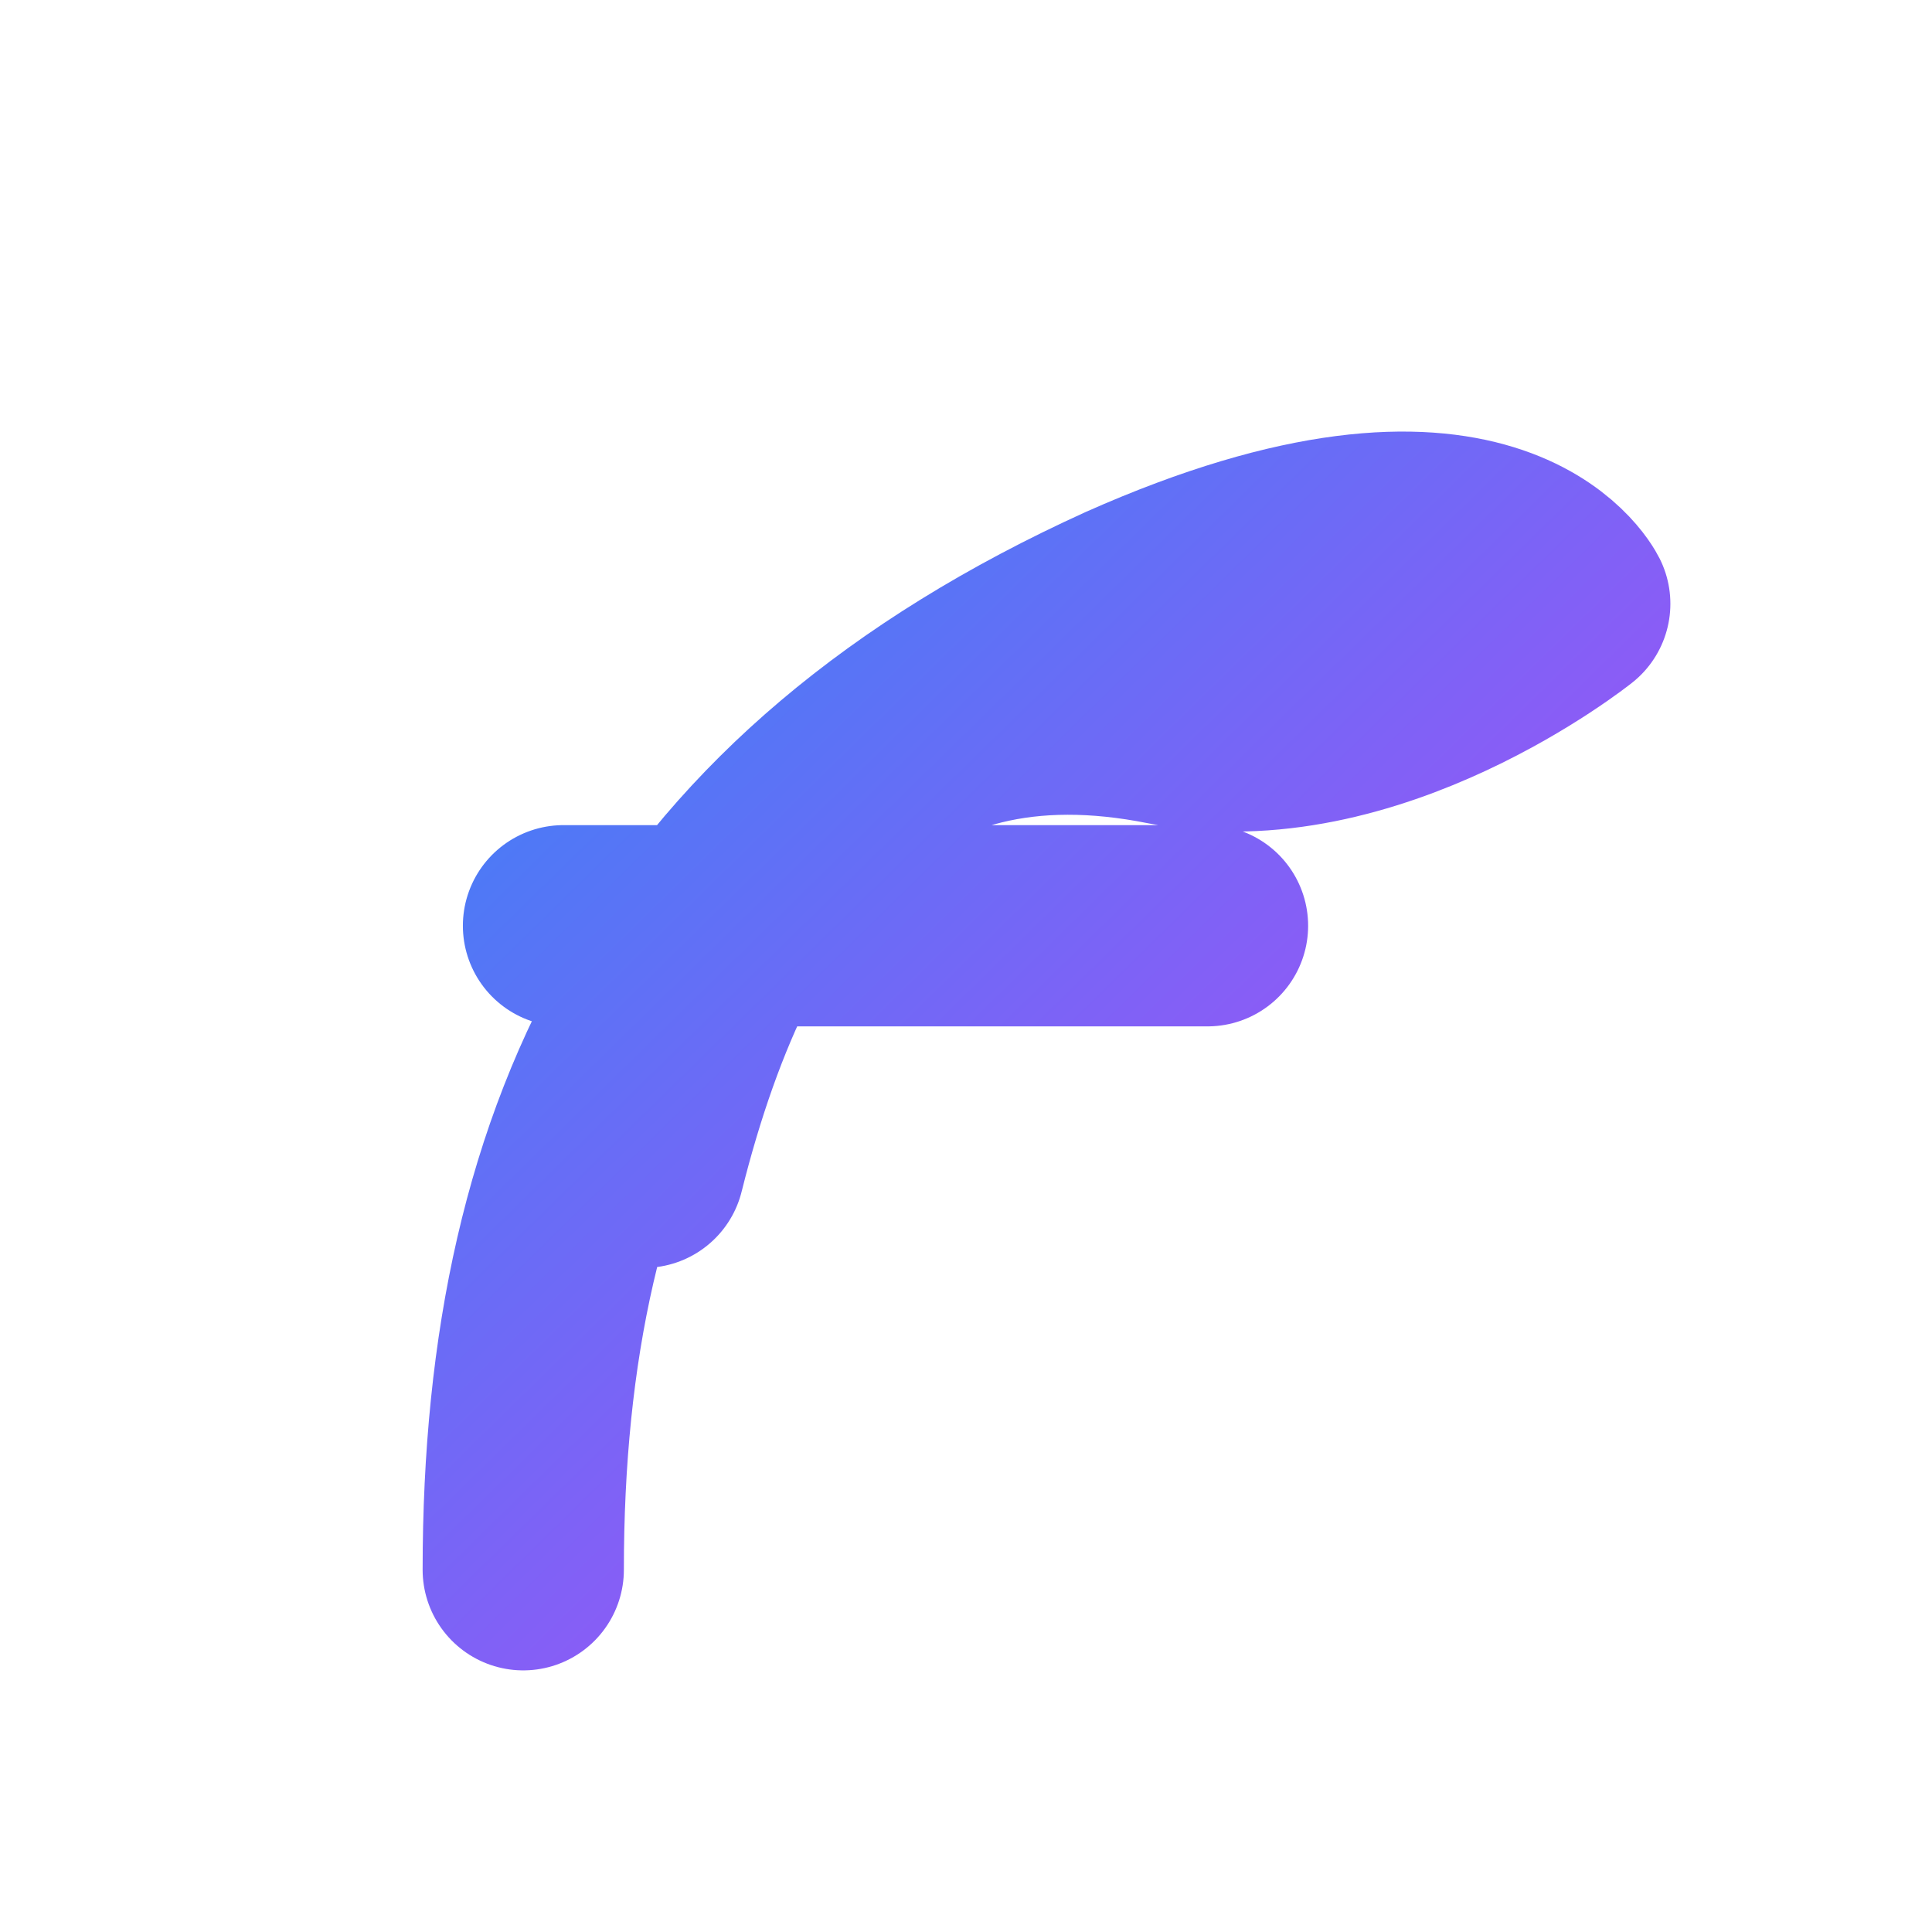
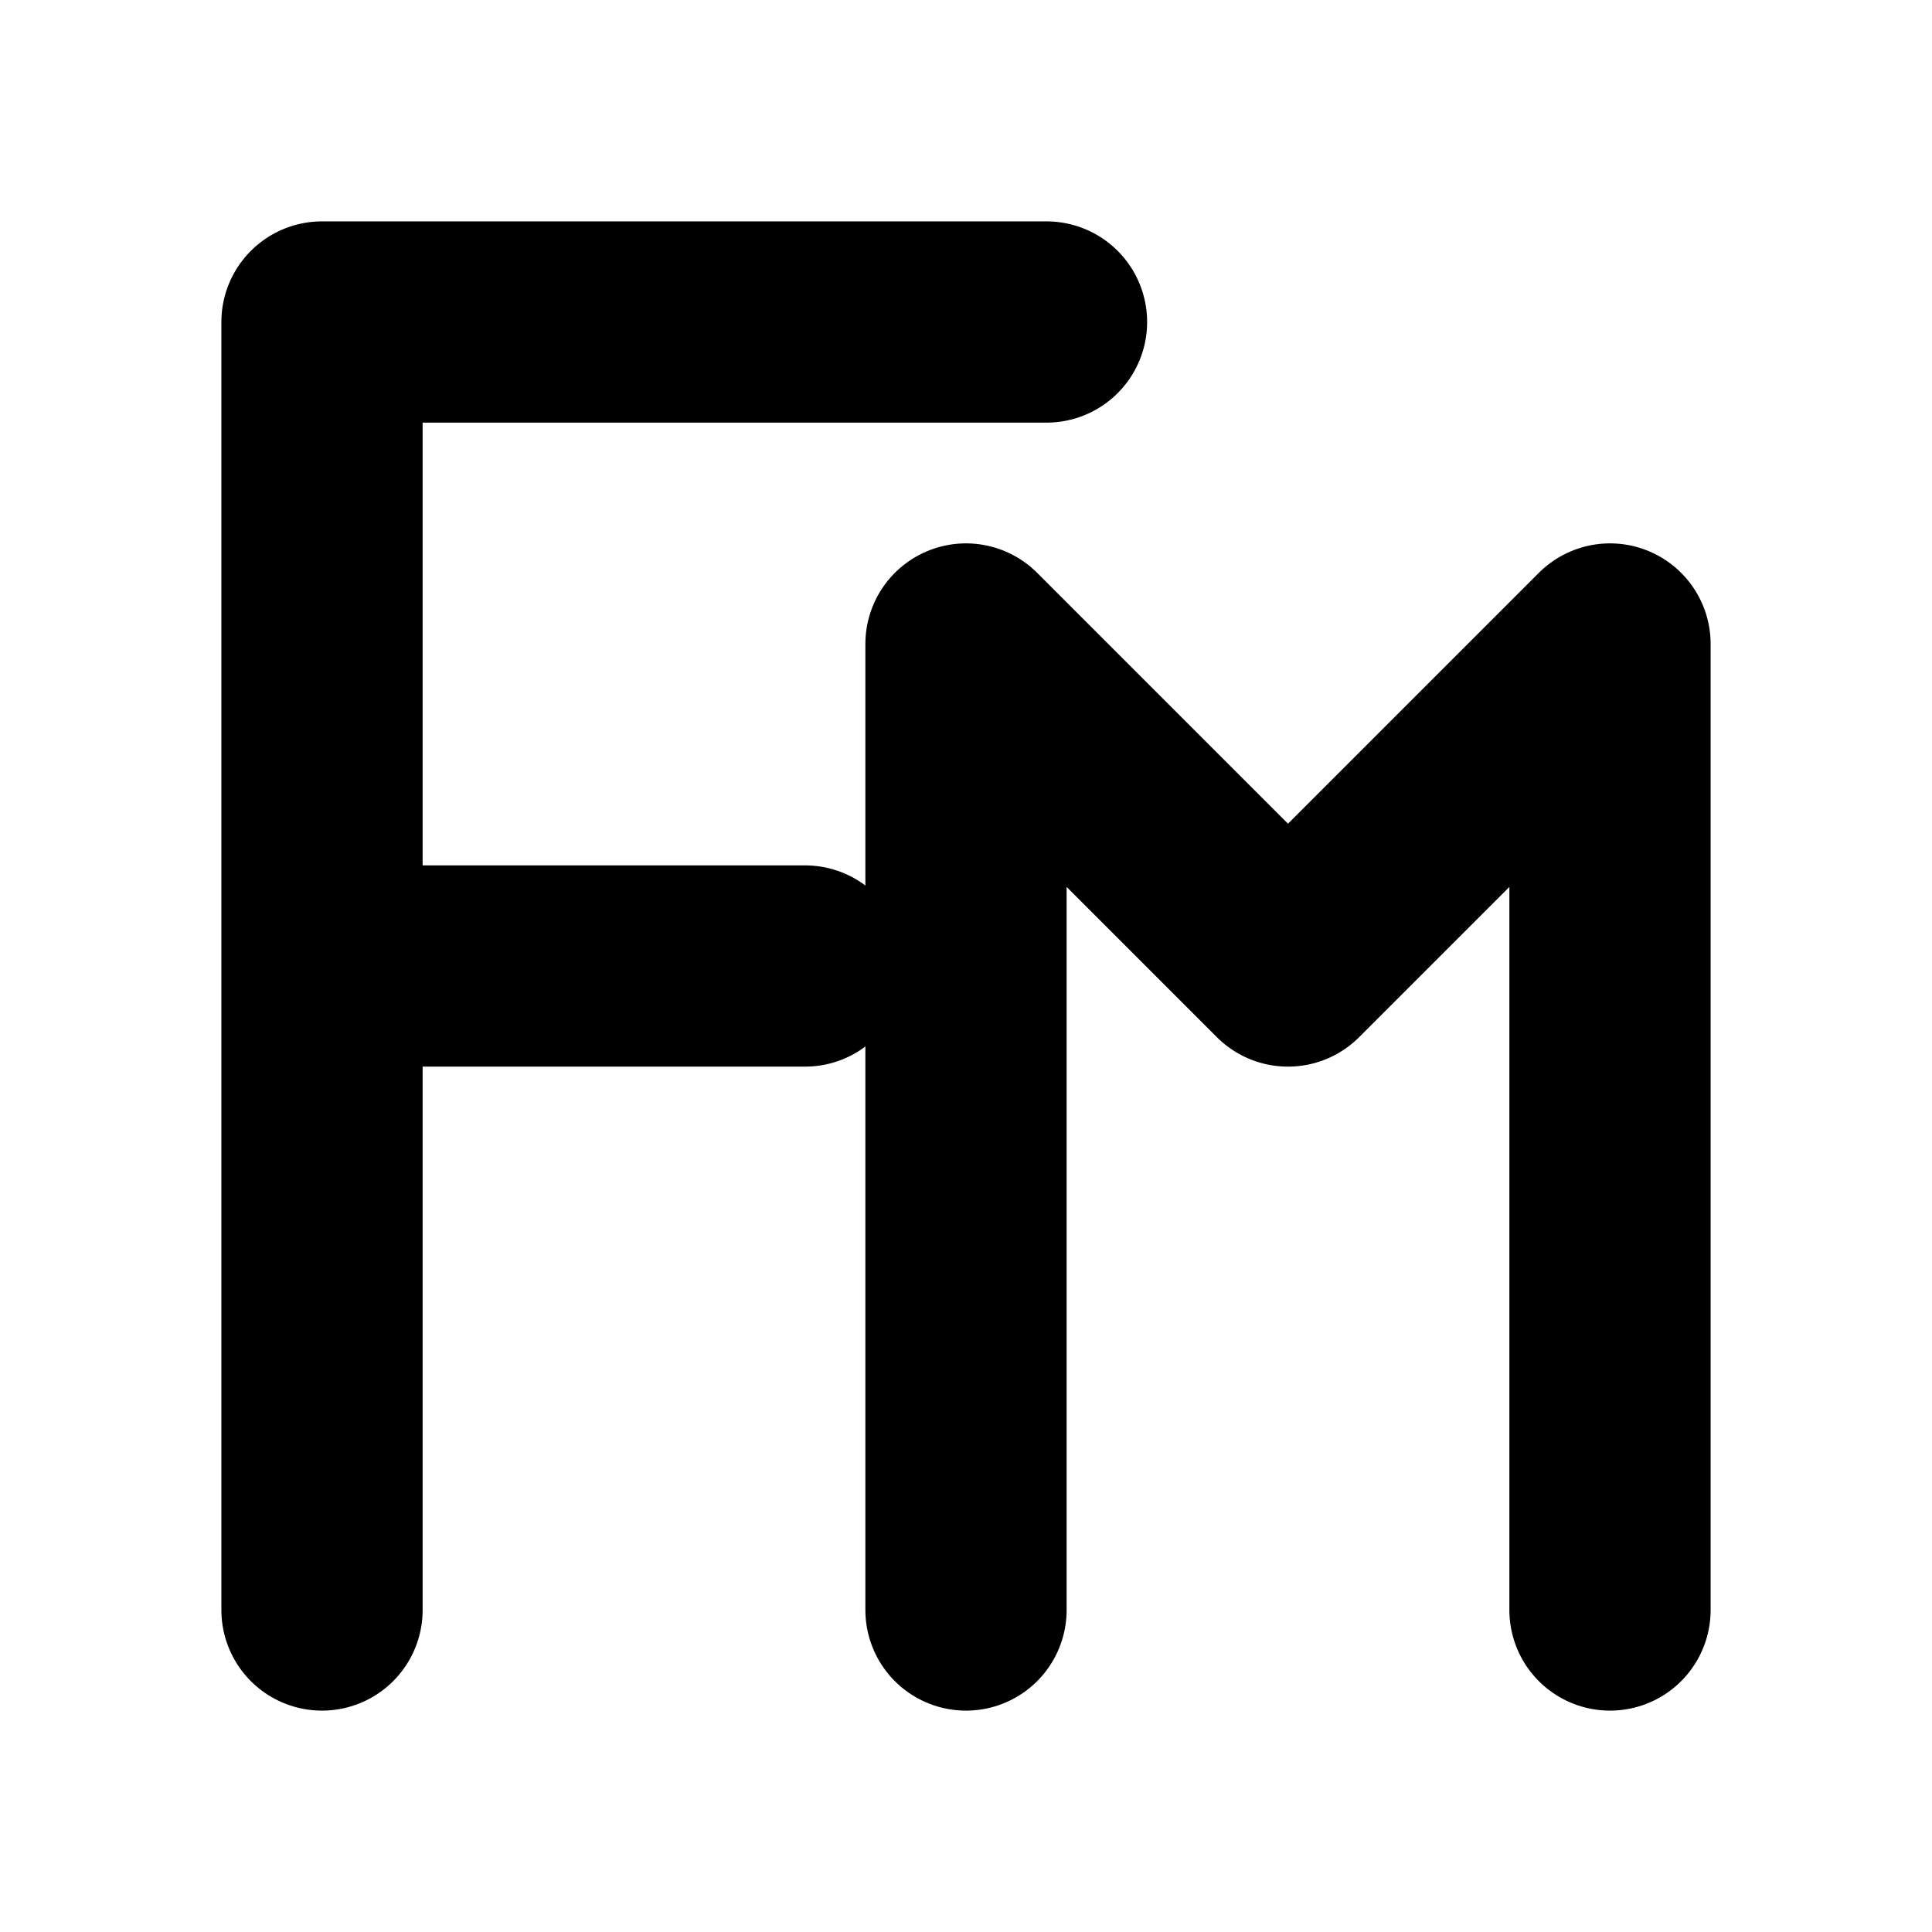
- <svg xmlns="http://www.w3.org/2000/svg" viewBox="0 0 24 24" fill="none">
-   <defs>
-     <linearGradient id="fav-grad" x1="0%" y1="0%" x2="100%" y2="100%">
-       <stop offset="0%" stop-color="#3b82f6" />
-       <stop offset="60%" stop-color="#8b5cf6" />
-       <stop offset="100%" stop-color="#ec4899" />
-     </linearGradient>
-   </defs>
-   <path d="M6.5 19.5c0-5.5 2-9.5 7.5-12C18.5 5.5 19.5 7.5 19.5 7.5s-2.5 2-5 1.5c-3.5-.7-5.5 1.5-6.5 5.5M7 11.5h8" stroke="url(#fav-grad)" stroke-width="2.5" stroke-linecap="round" stroke-linejoin="round" />
+ <svg xmlns="http://www.w3.org/2000/svg" viewBox="0 0 24 24" fill="none" stroke="currentColor" stroke-width="2.5" stroke-linecap="round" stroke-linejoin="round">
+   <path d="M4 20V4h9M4 12h6" />
+   <path d="M12 20V8l4 4 4-4v12" />
</svg>
